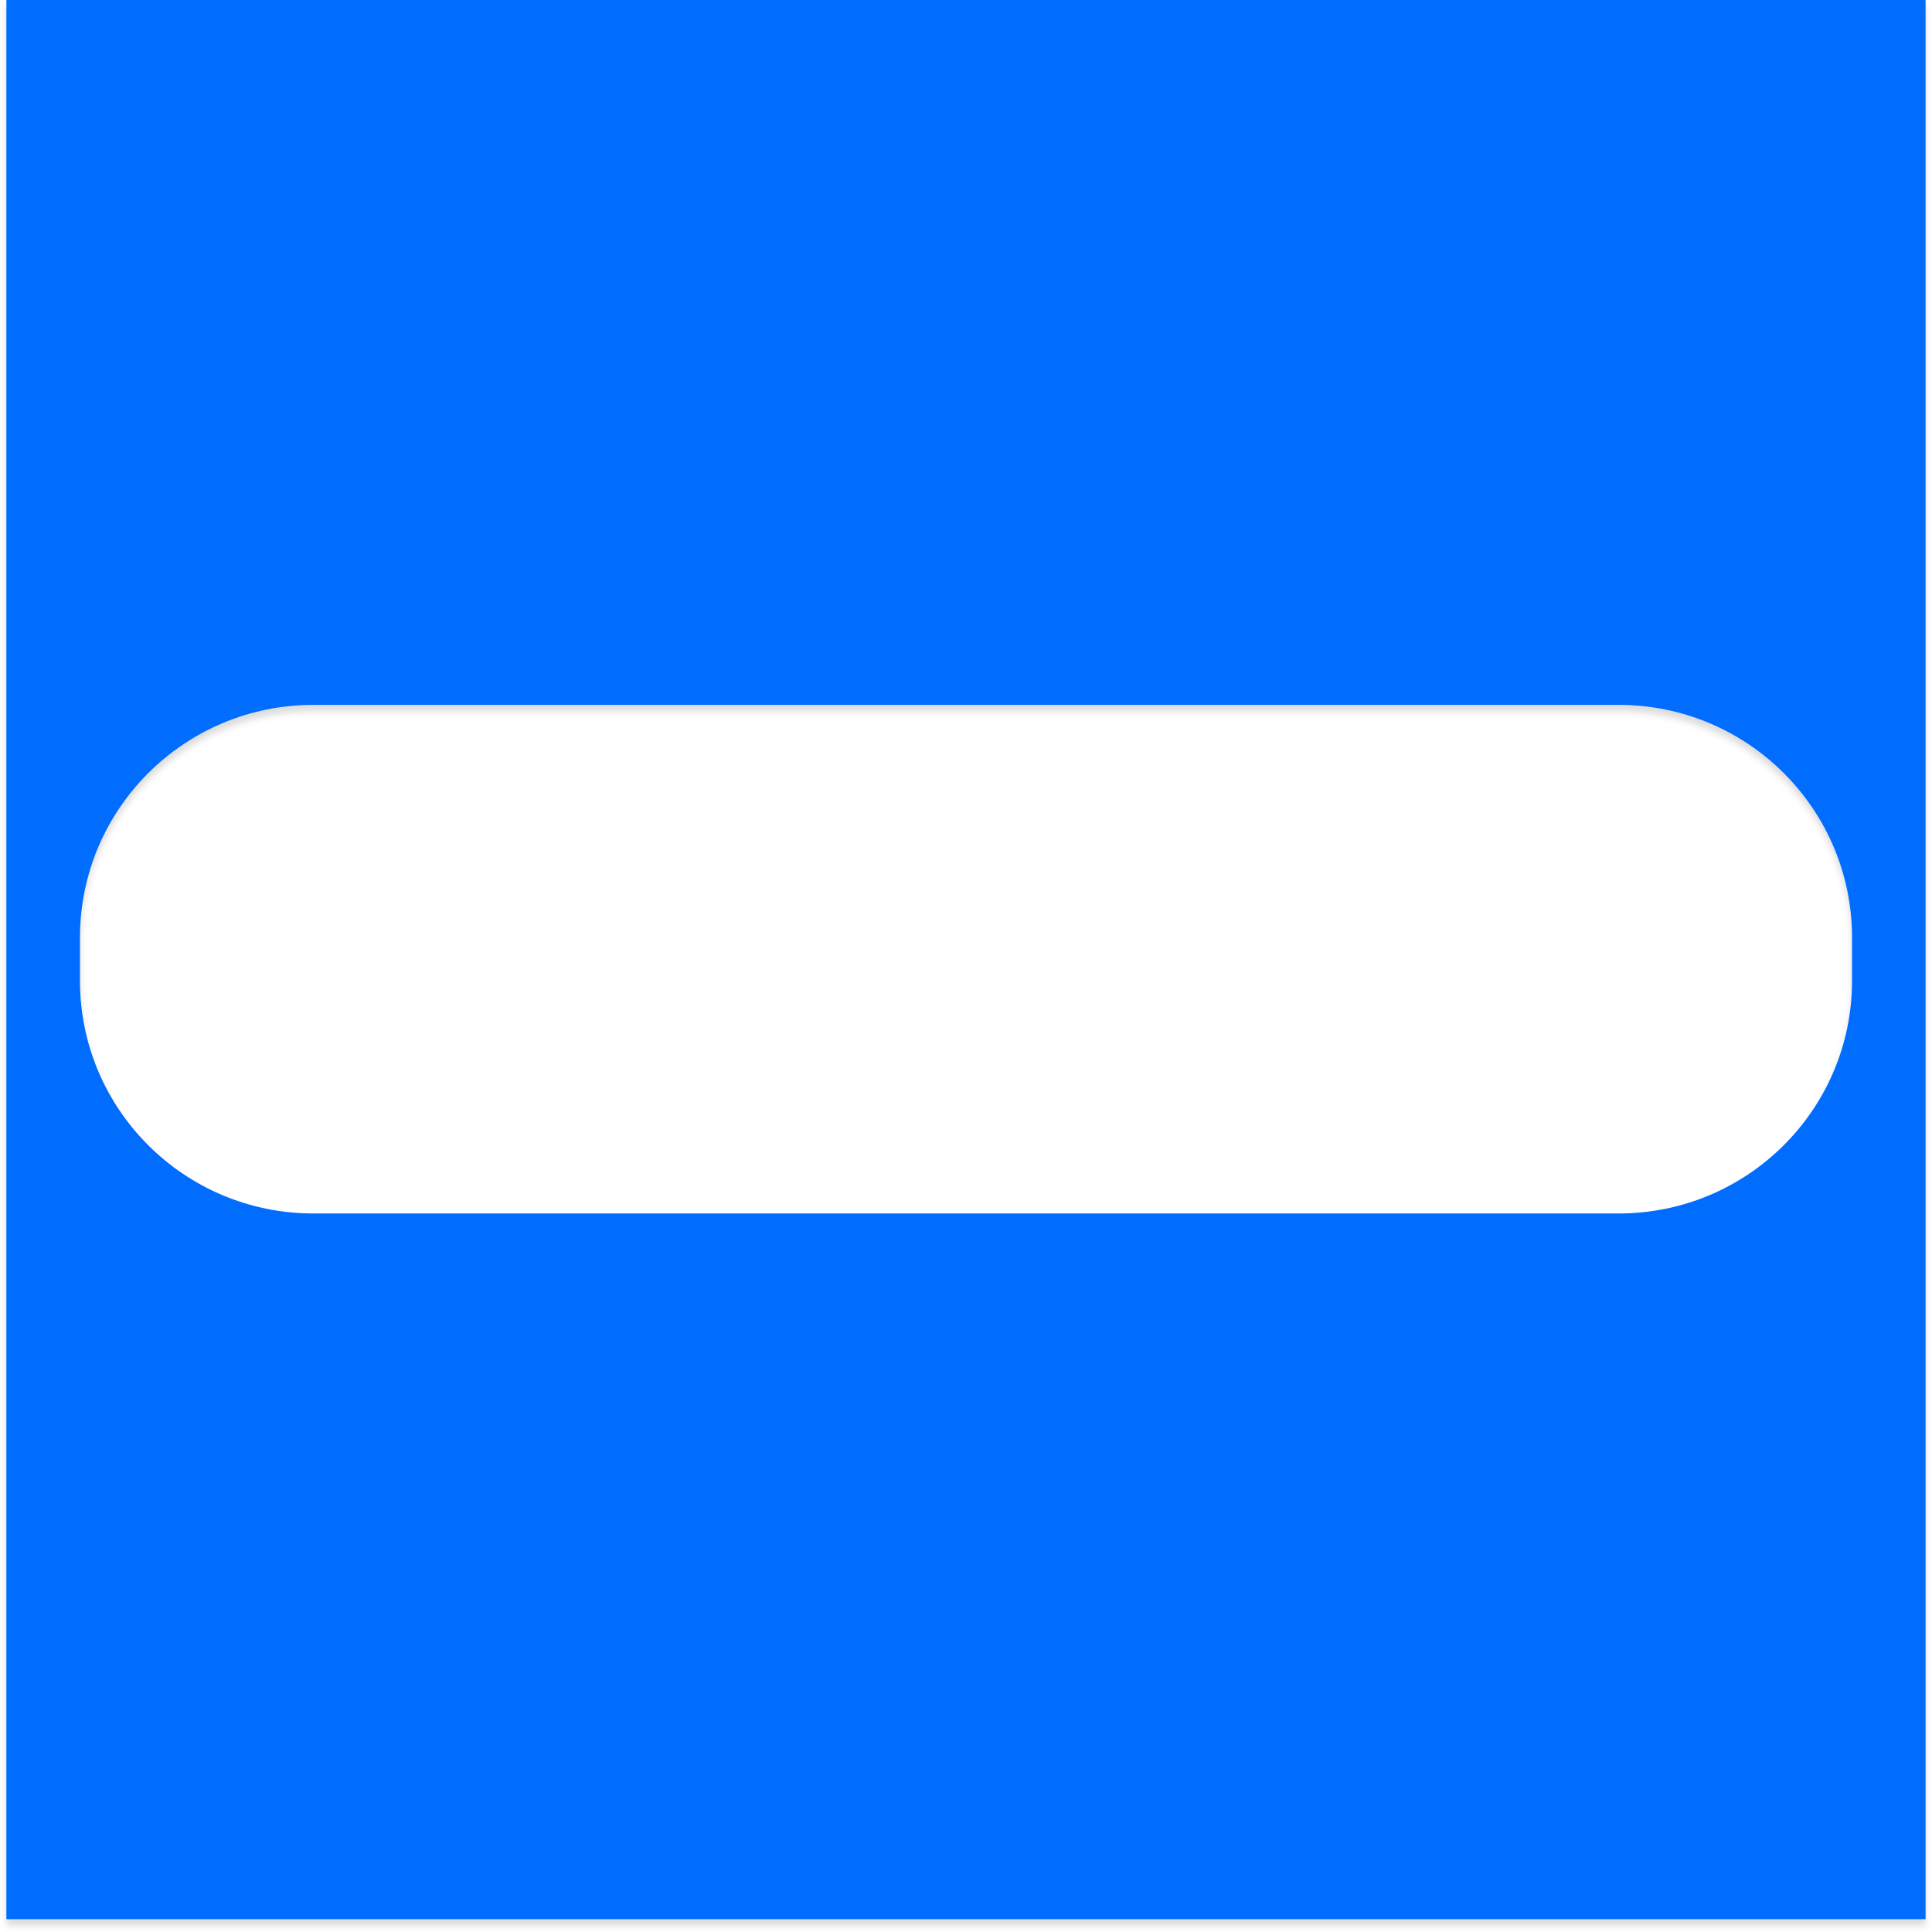
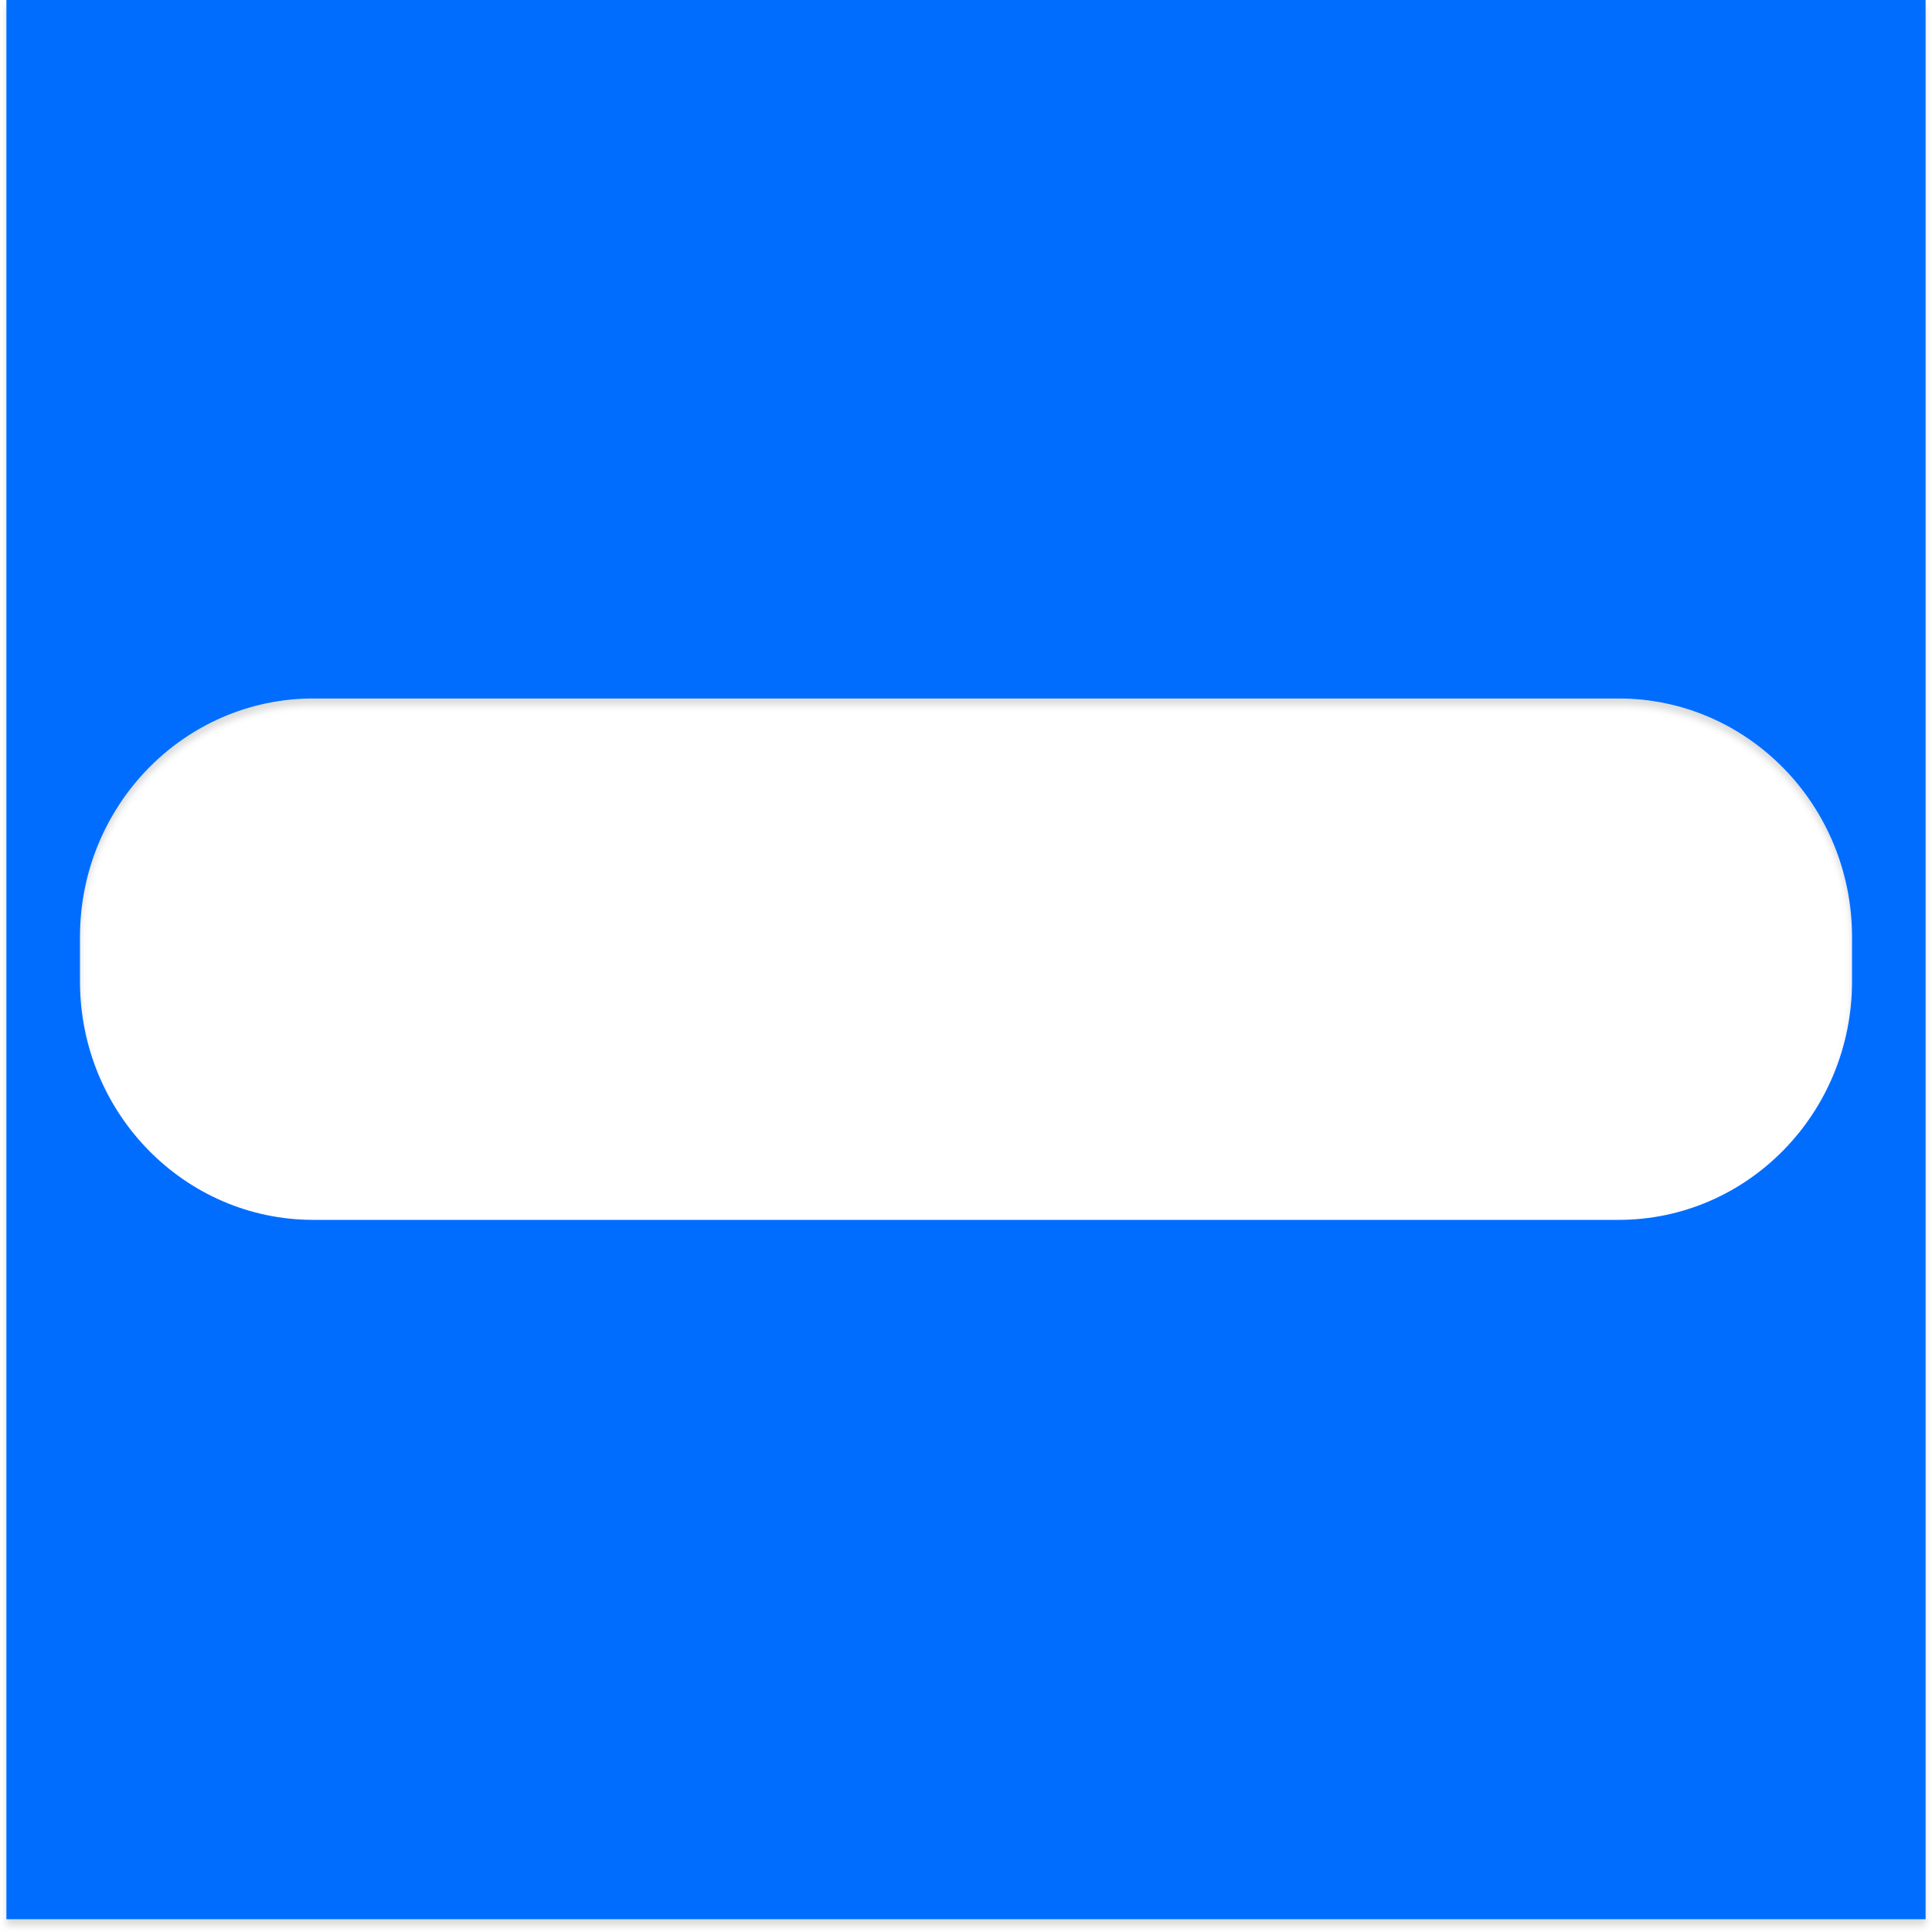
<svg xmlns="http://www.w3.org/2000/svg" class="panel4" viewBox="0 0 604 604" version="1.1">
  <defs>
    <filter x="-50%" y="-50%" width="200%" height="200%" filterUnits="objectBoundingBox" id="filter-1">
      <feOffset dx="0" dy="2" in="SourceAlpha" result="shadowOffsetOuter1" />
      <feGaussianBlur stdDeviation="1" in="shadowOffsetOuter1" result="shadowBlurOuter1" />
      <feColorMatrix values="0 0 0 0 0   0 0 0 0 0   0 0 0 0 0  0 0 0 0.14 0" in="shadowBlurOuter1" type="matrix" result="shadowMatrixOuter1" />
      <feMerge>
        <feMergeNode in="shadowMatrixOuter1" />
        <feMergeNode in="SourceGraphic" />
      </feMerge>
    </filter>
  </defs>
  <g id="Page-1" stroke="none" stroke-width="1" fill="none" fill-rule="evenodd">
-     <path d="M2,600 L602,600 L602,0 L2,0 L2,600 Z M579,306.627 C579,346.8 546.331,379.367 506.033,379.367 L97.967,379.367 C57.669,379.367 25,346.8 25,306.627 L25,293.108 C25,252.934 57.669,220.367 97.967,220.367 L506.033,220.367 C546.331,220.367 579,252.934 579,293.108 L579,306.627 L579,306.627 Z" id="4" fill="#006DFF" filter="url(#filter-1)" />
+     <path d="M2,600 L602,600 L602,0 L2,0 L2,600 Z M579,306.797 C579,347.981 546.331,381.367 506.033,381.367 L97.967,381.367 C57.669,381.367 25,347.981 25,306.797 L25,292.938 C25,251.753 57.669,218.367 97.967,218.367 L506.033,218.367 C546.331,218.367 579,251.753 579,292.938 L579,306.797 L579,306.797 Z" id="4" fill="#006DFF" filter="url(#filter-1)" />
  </g>
</svg>
